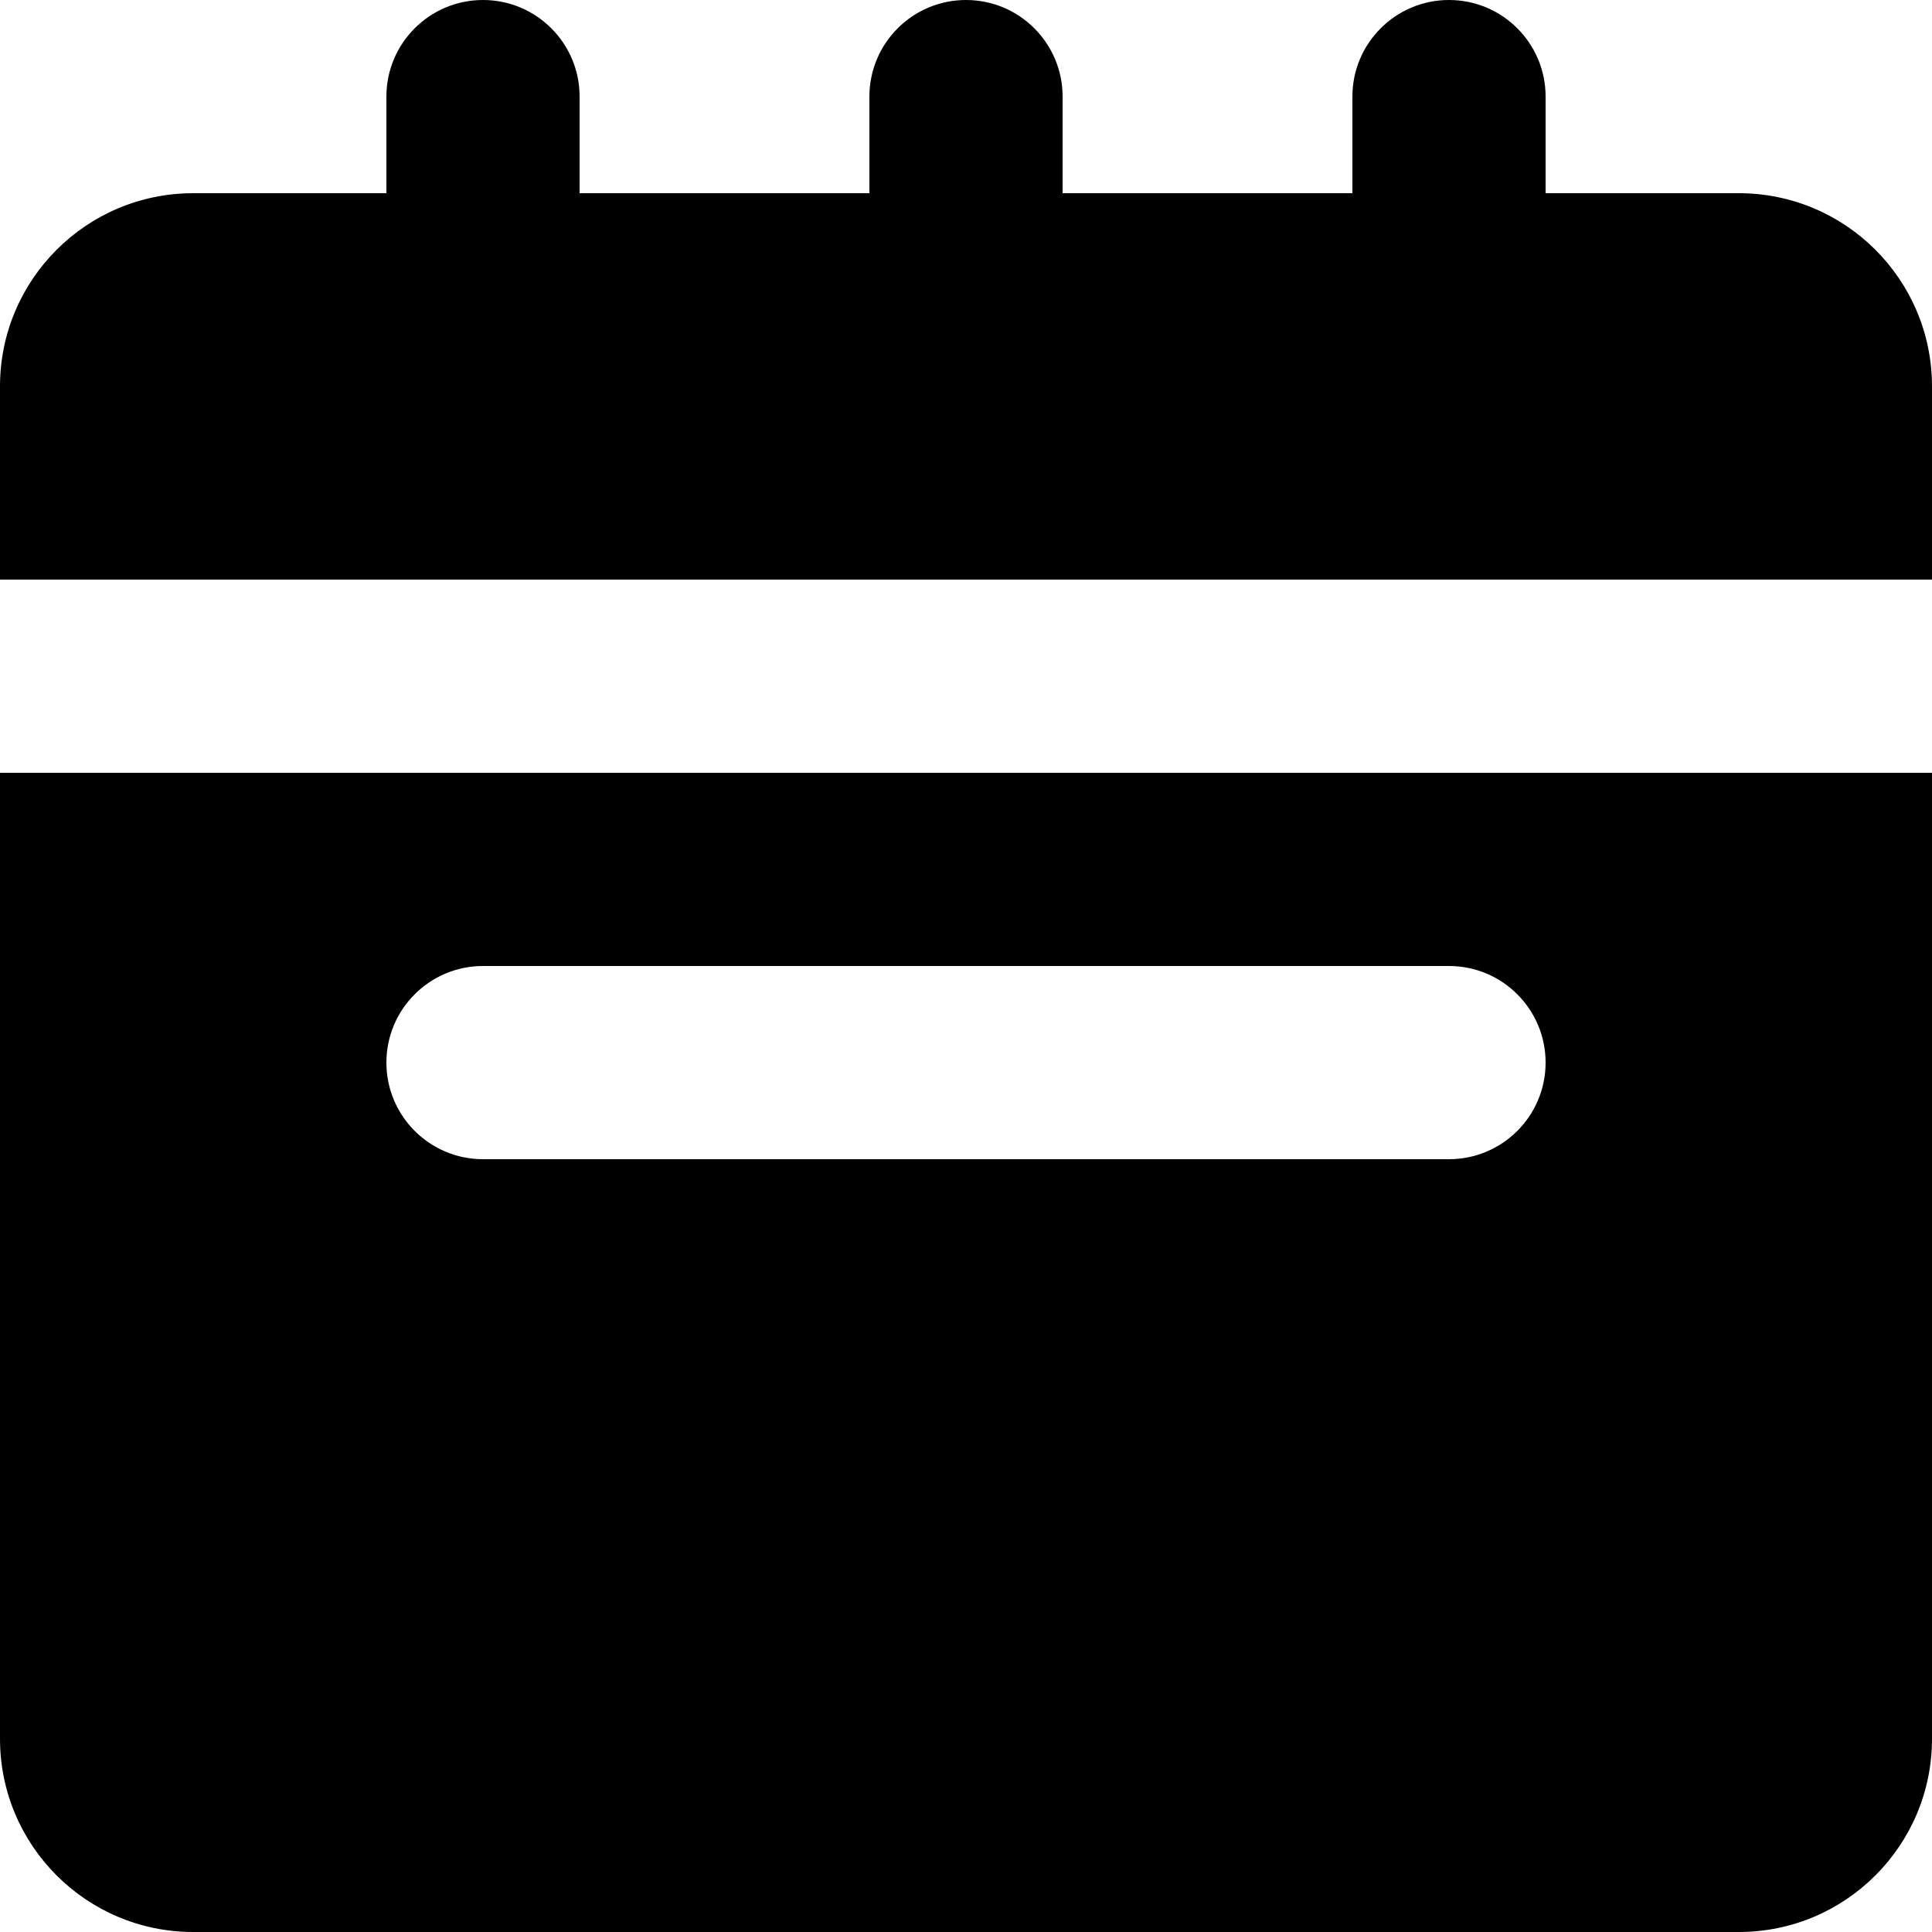
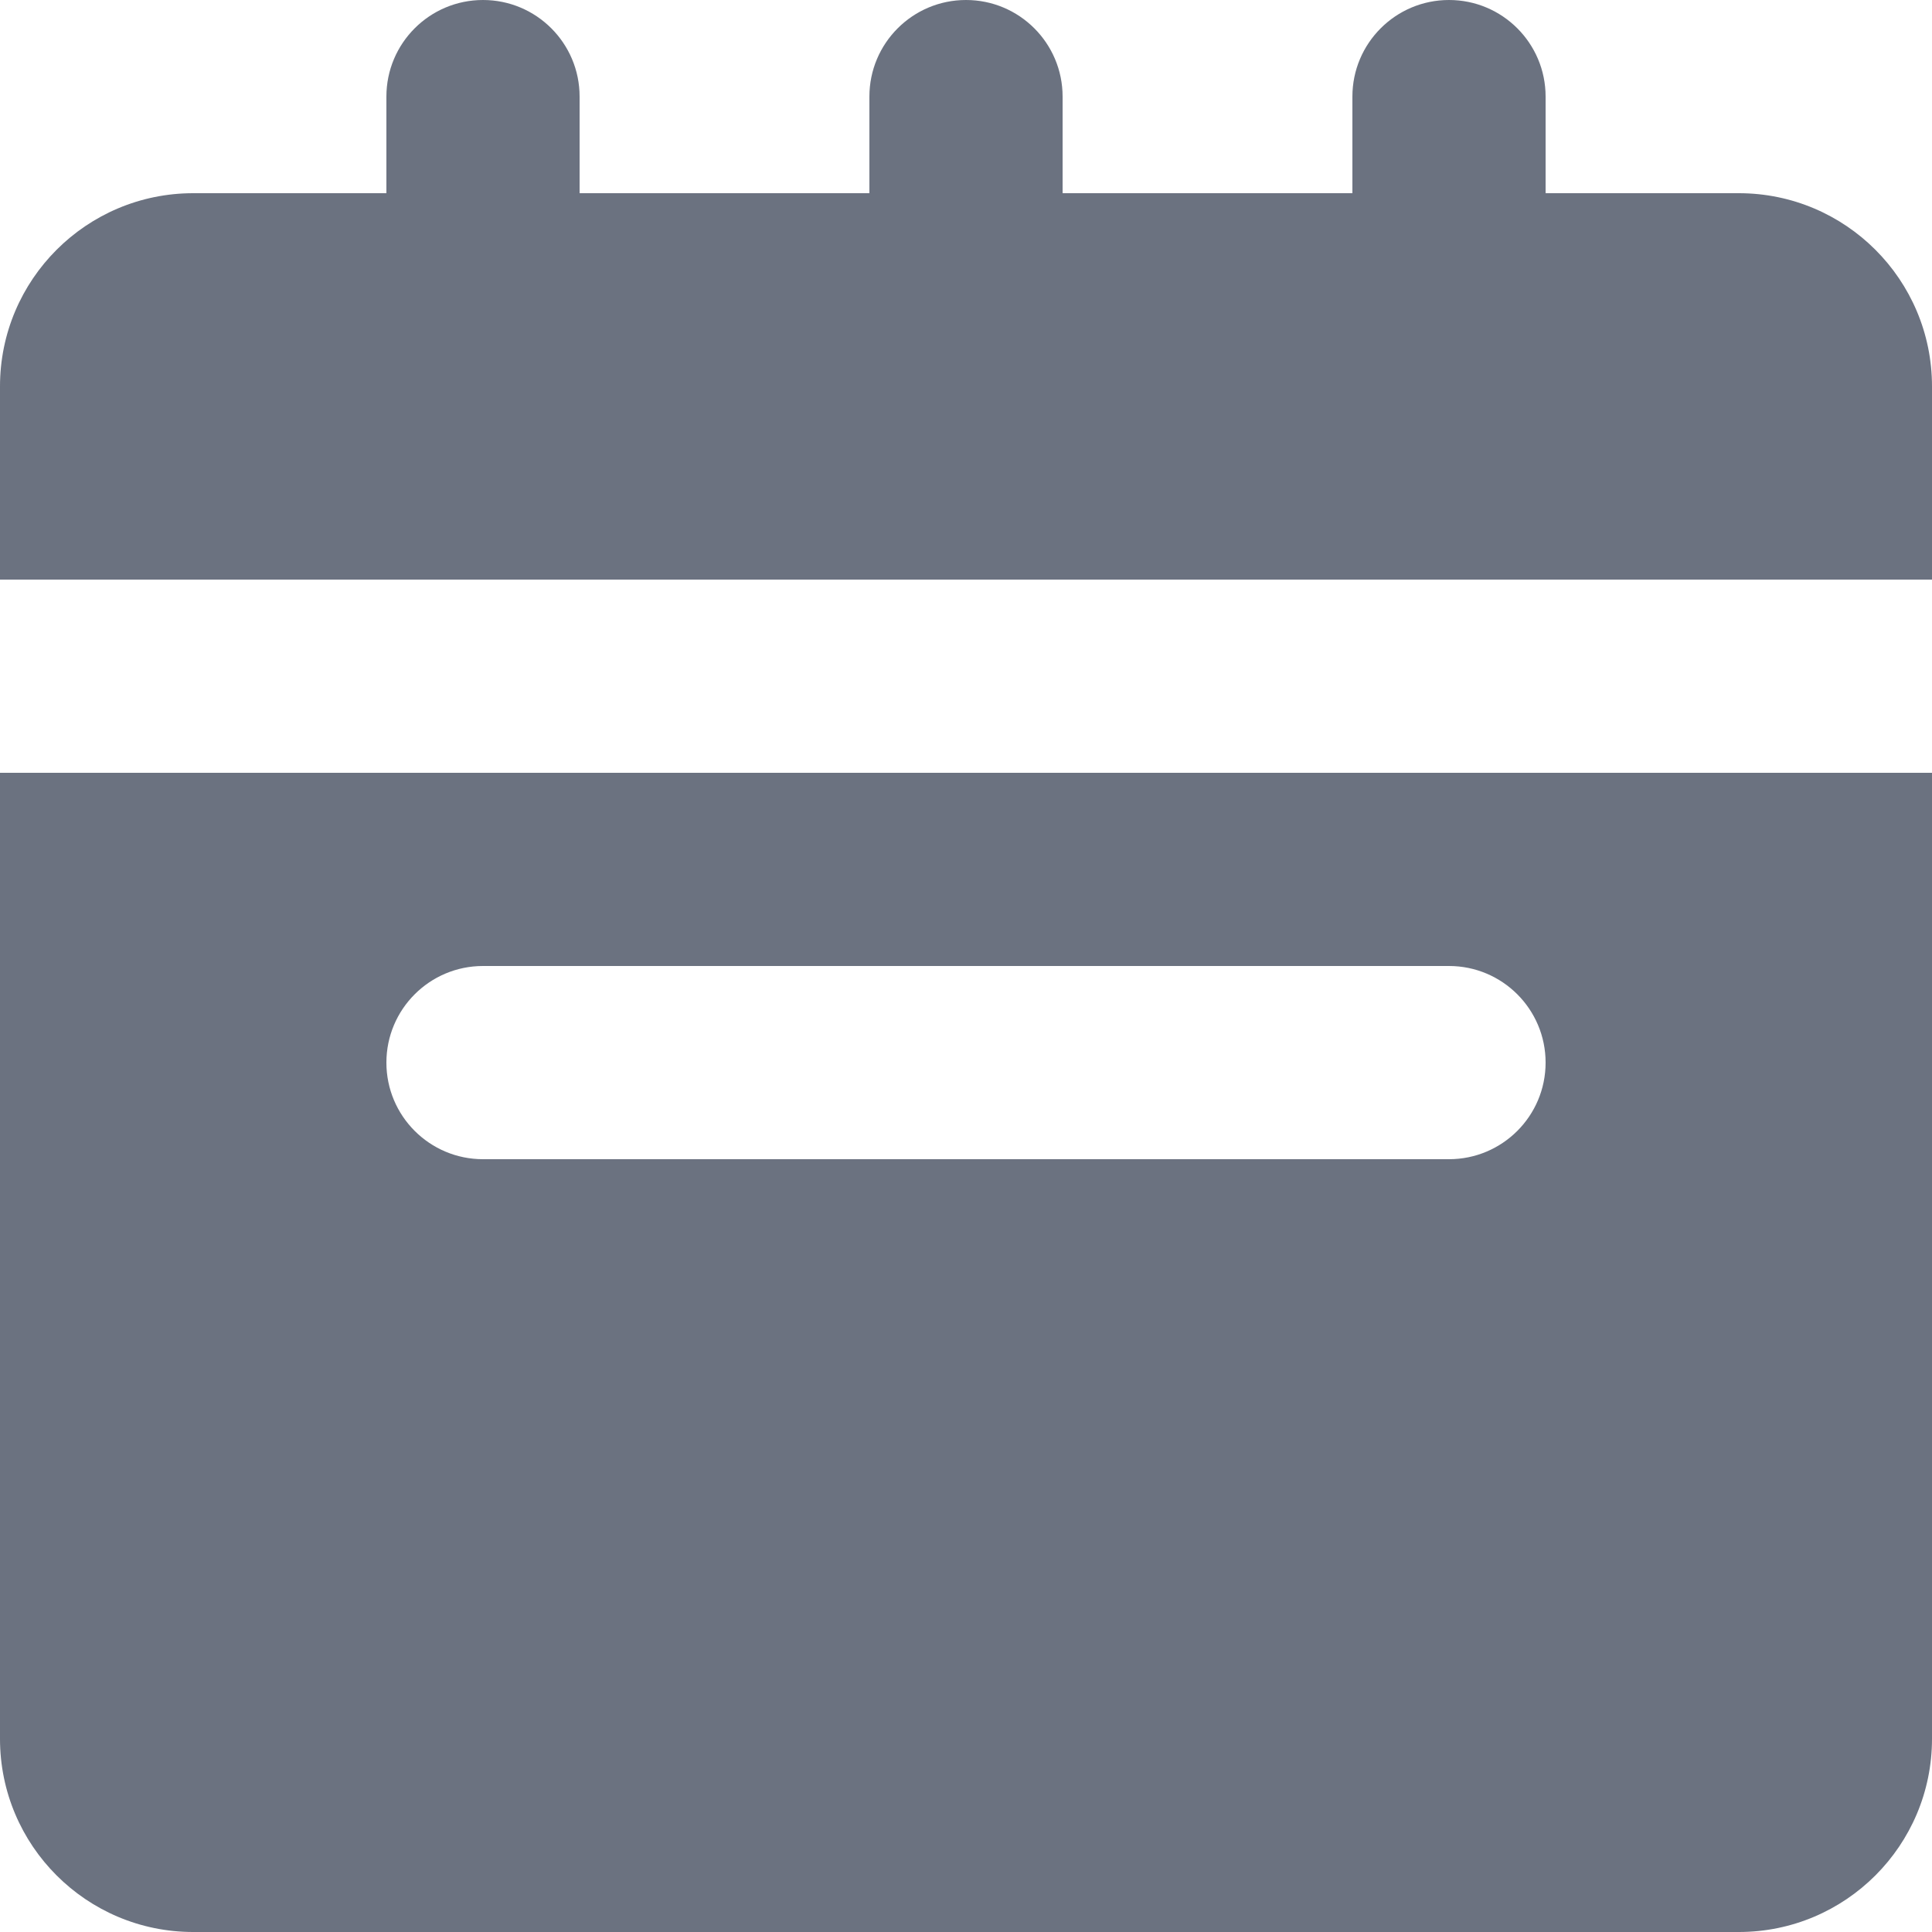
- <svg xmlns="http://www.w3.org/2000/svg" className="w-4 h-4 text-gray-500 dark:text-gray-400" aria-hidden="true" fill="currentColor" viewBox="0 0 20 20">
+ <svg xmlns="http://www.w3.org/2000/svg" width="16" height="16" aria-hidden="true" fill="#6b7280" viewBox="0 0 20 20">
  <path d="M20 4a2 2 0 0 0-2-2h-2V1a1 1 0 0 0-2 0v1h-3V1a1 1 0 0 0-2 0v1H6V1a1 1 0 0 0-2 0v1H2a2 2 0 0 0-2 2v2h20V4ZM0 18a2 2 0 0 0 2 2h16a2 2 0 0 0 2-2V8H0v10Zm5-8h10a1 1 0 0 1 0 2H5a1 1 0 0 1 0-2Z" />
</svg>
